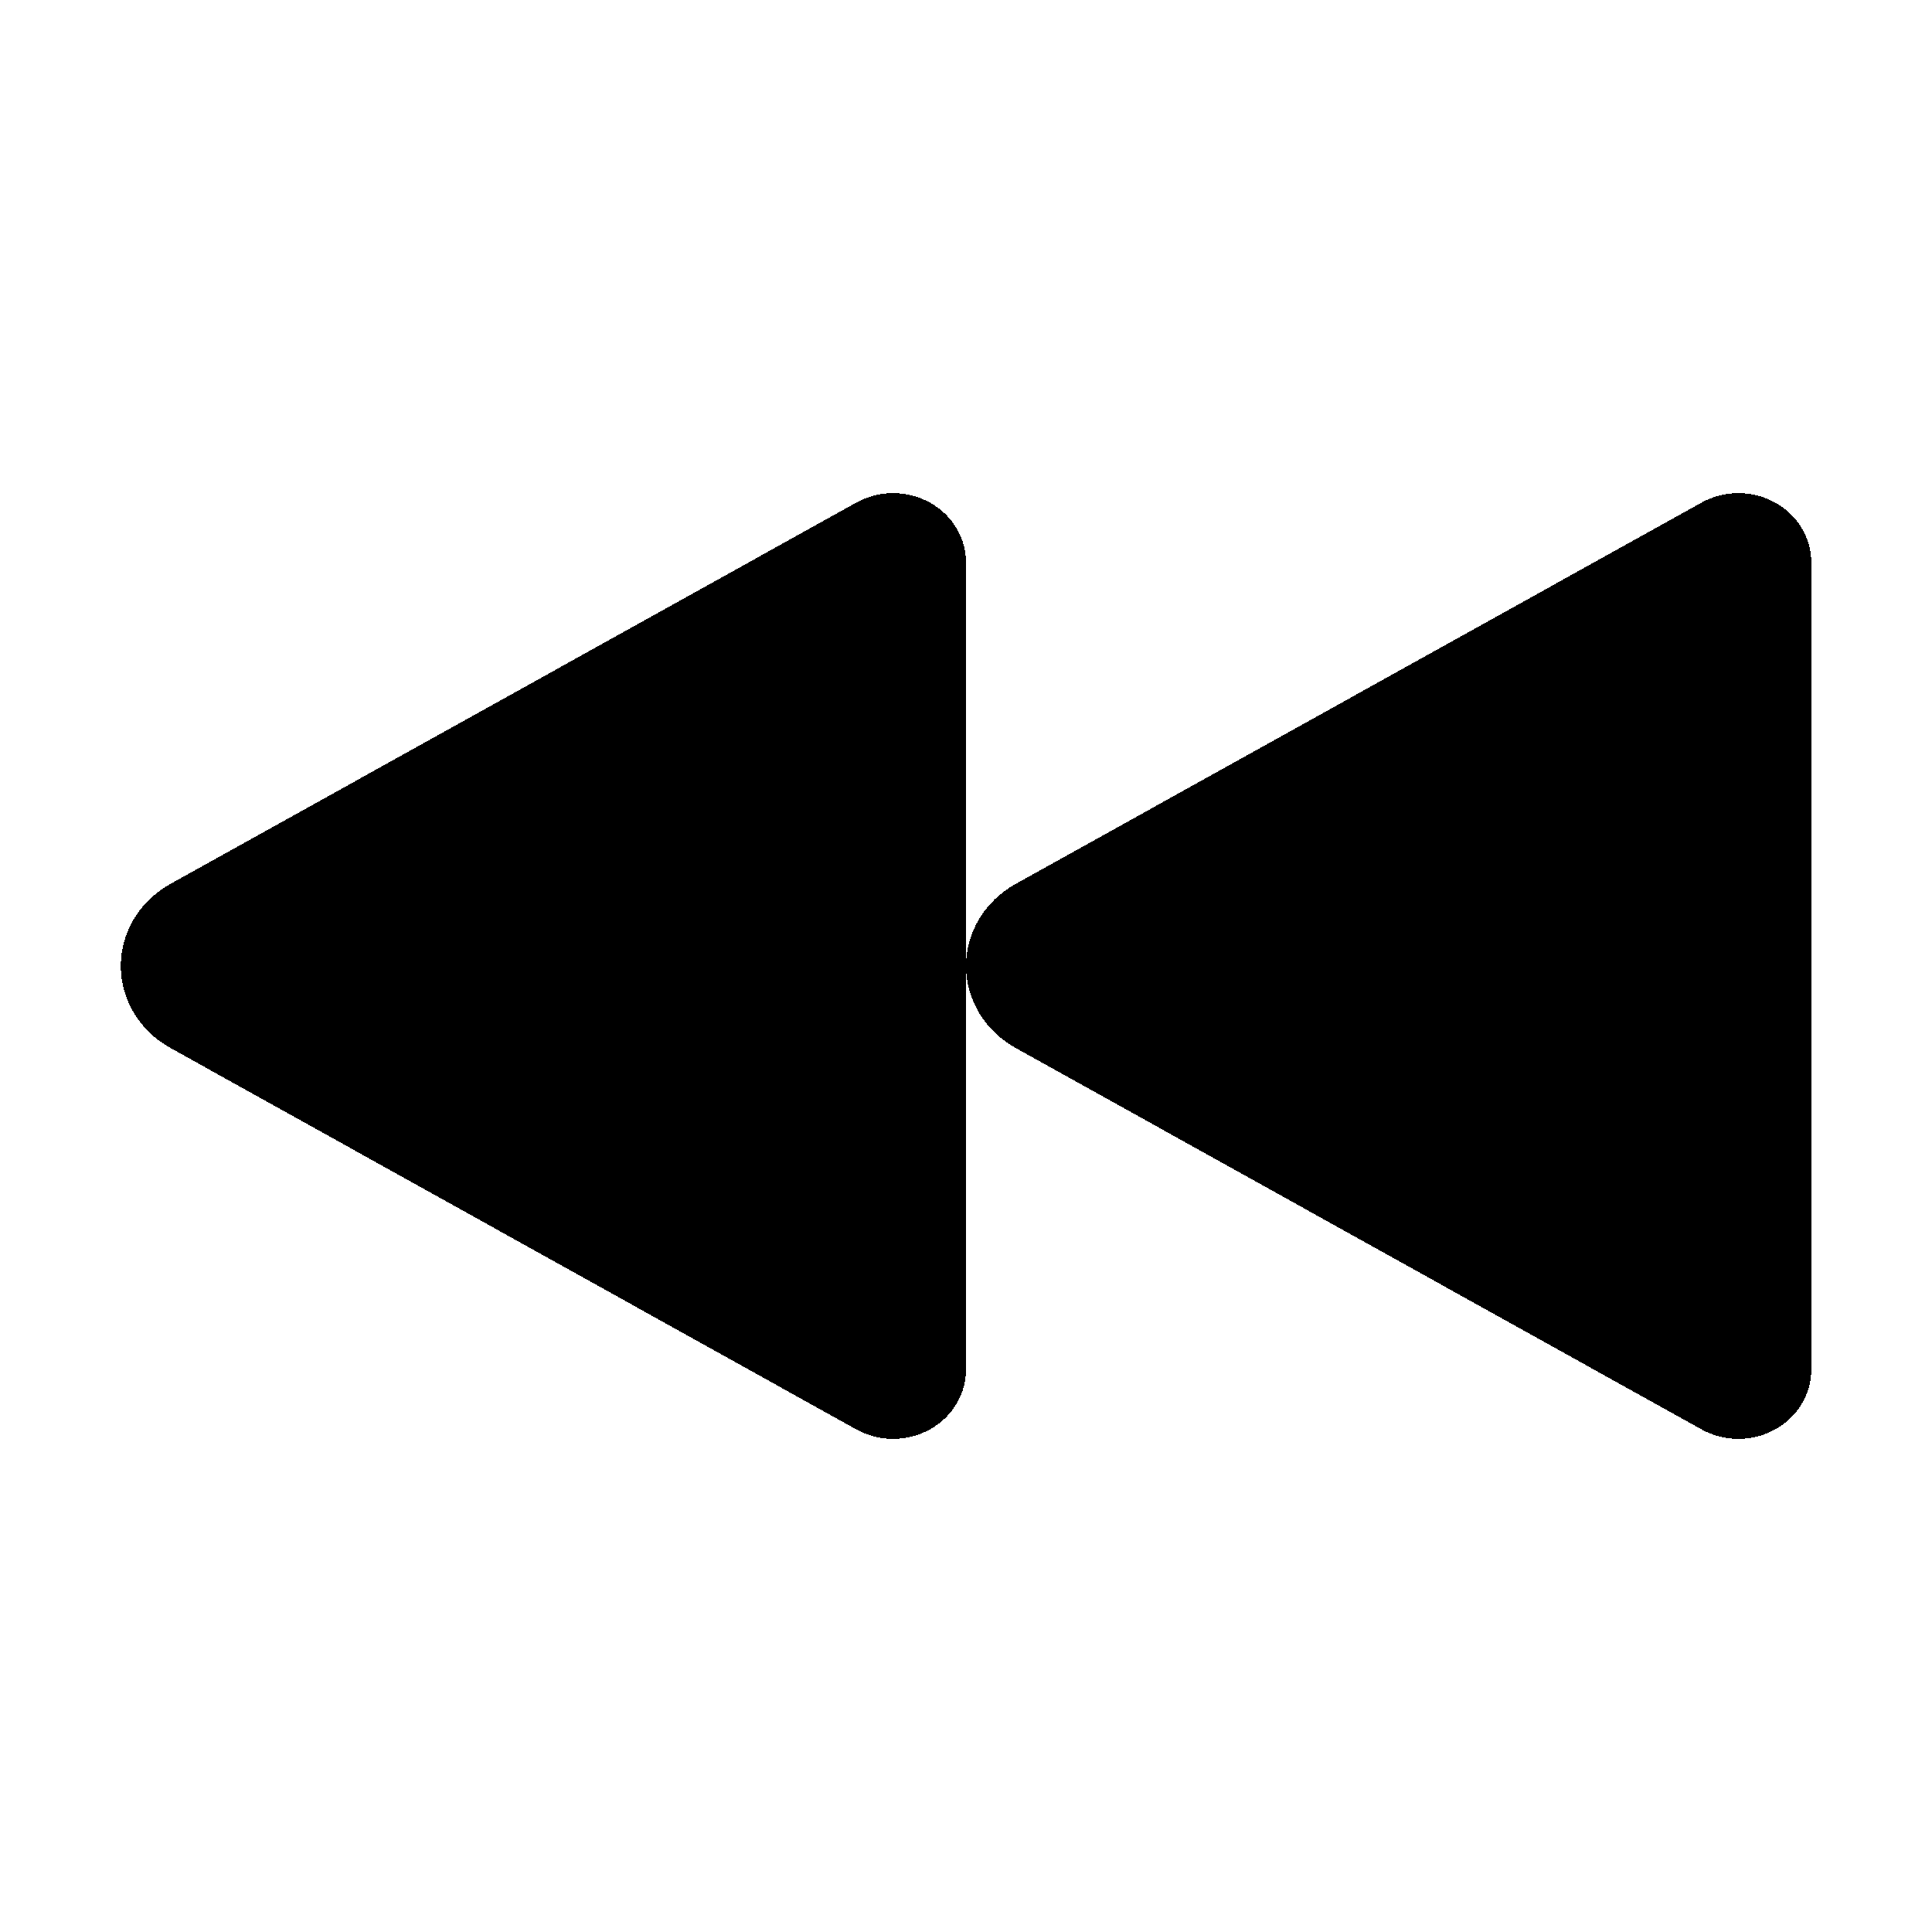
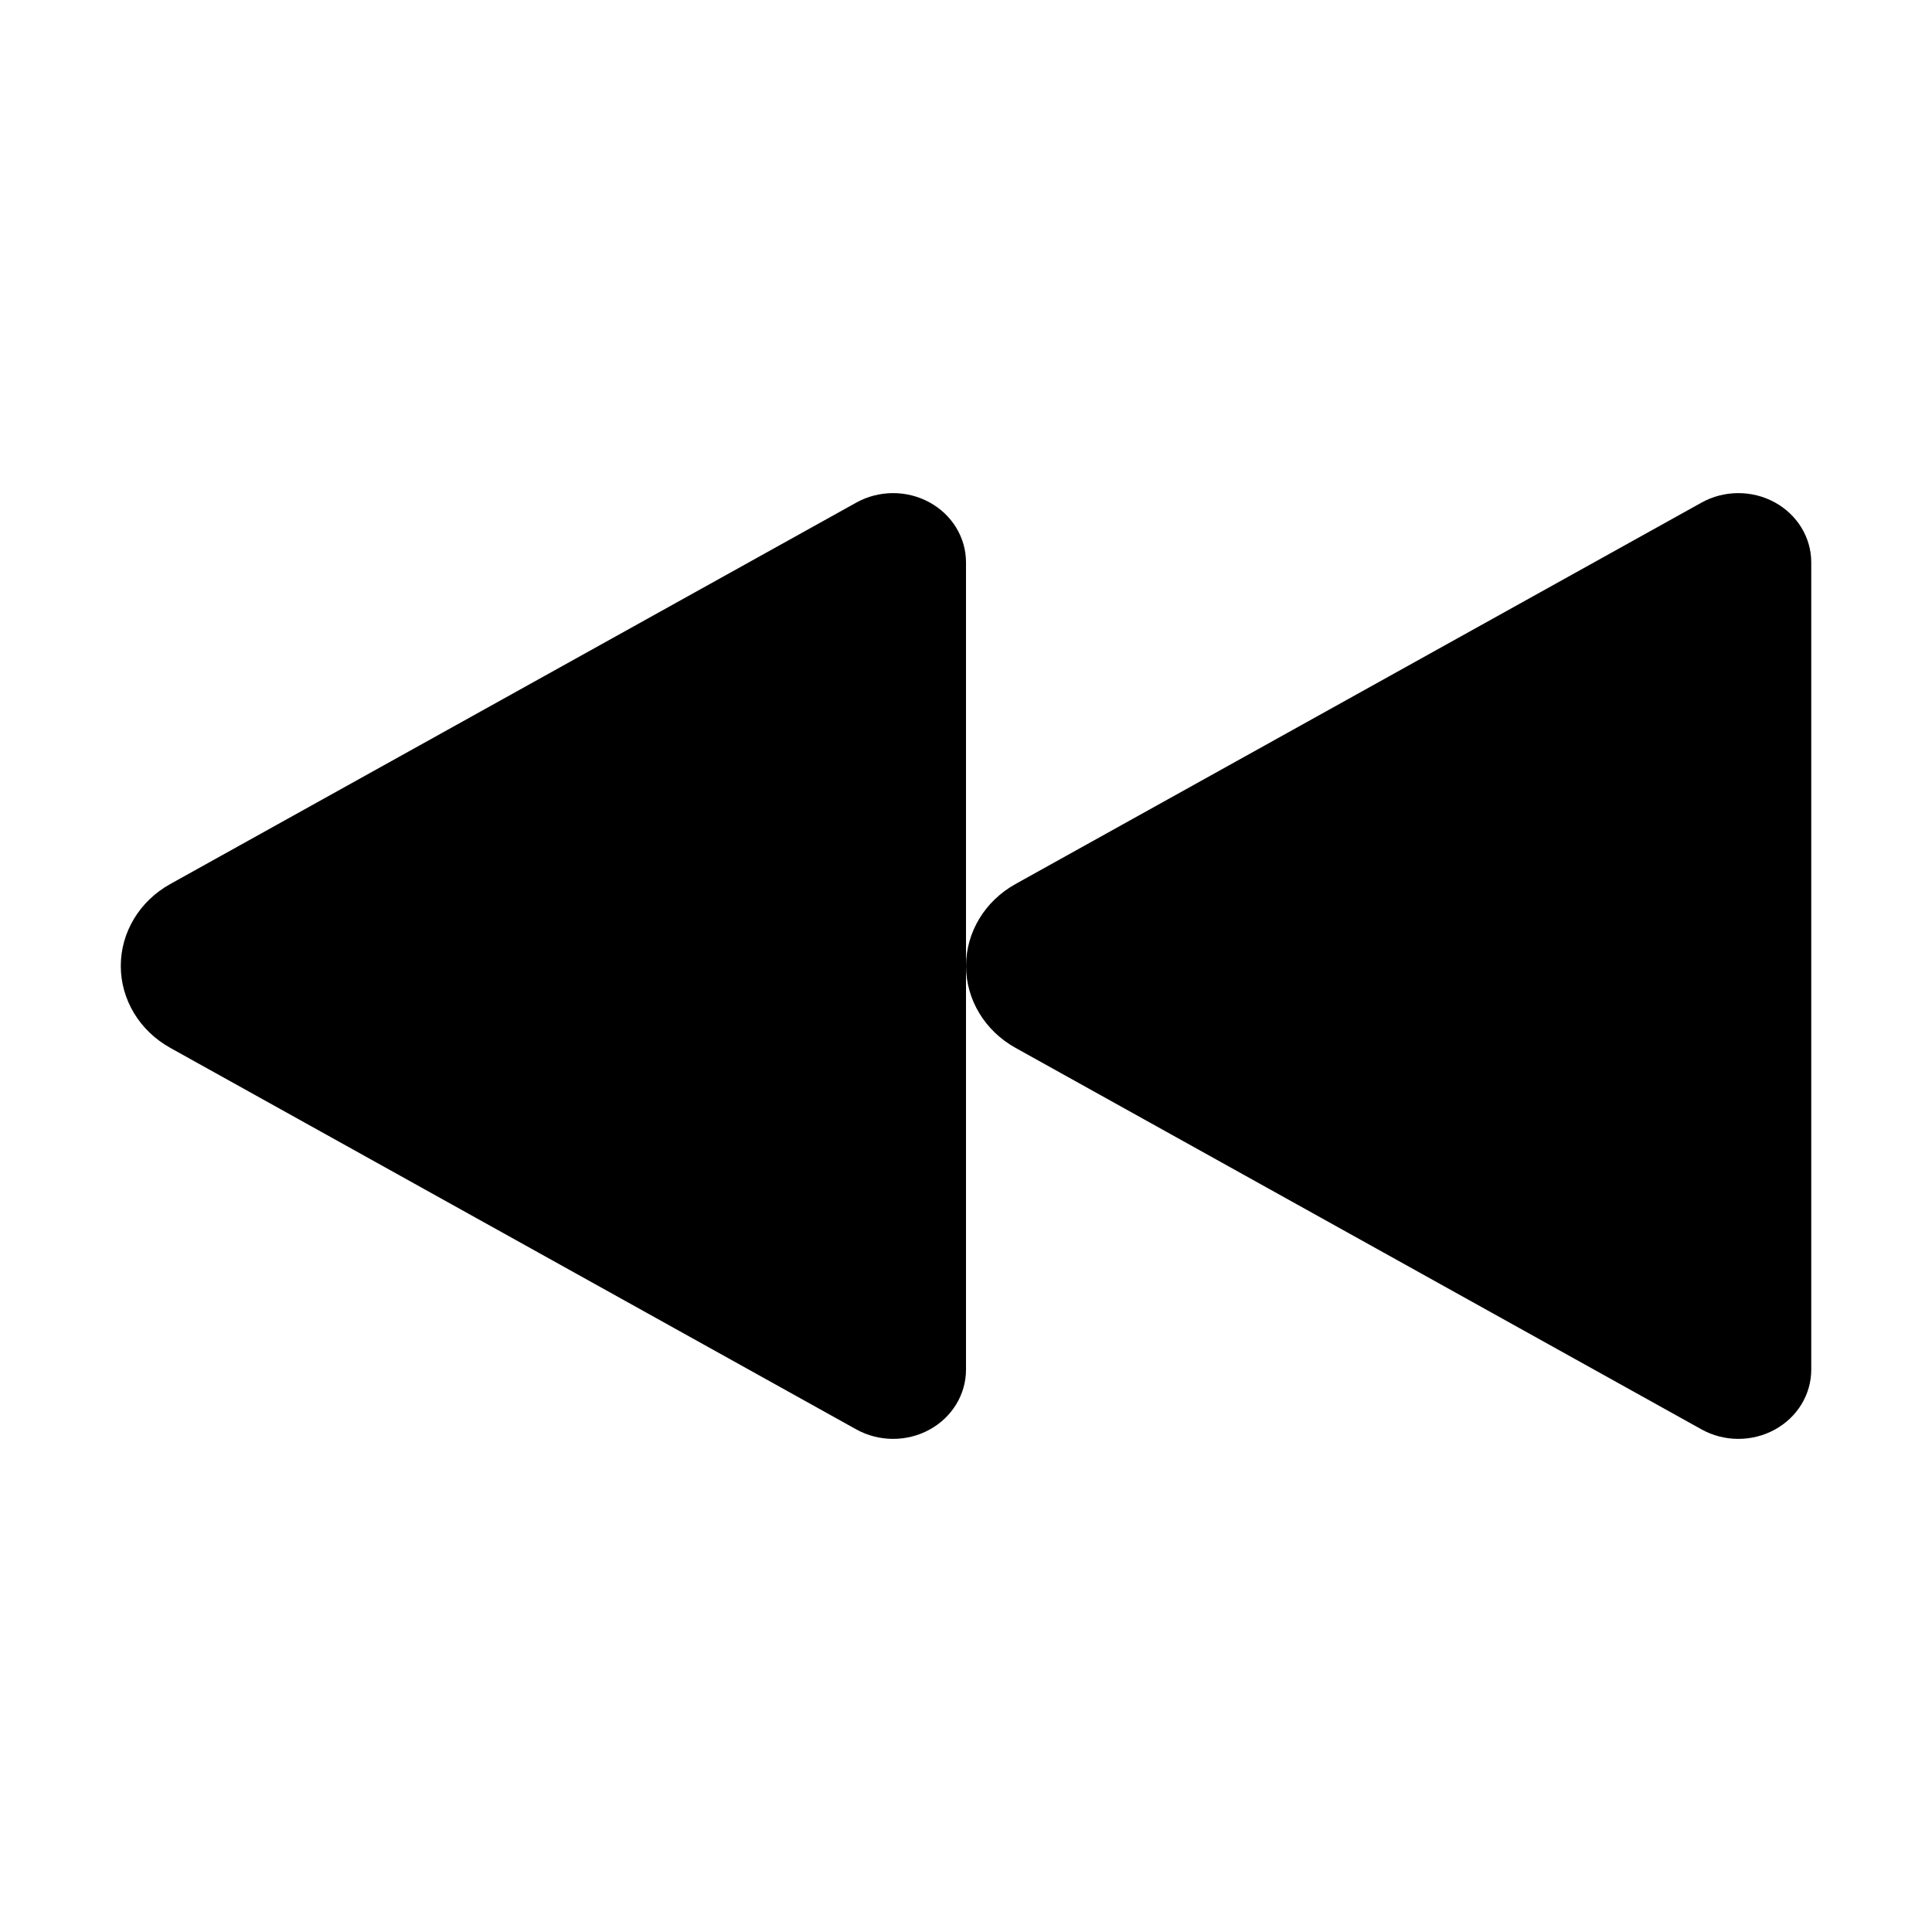
- <svg xmlns="http://www.w3.org/2000/svg" xmlns:xlink="http://www.w3.org/1999/xlink" width="16" height="16" id="svg2" version="1.1" shape-rendering="crispEdges">
+ <svg xmlns="http://www.w3.org/2000/svg" xmlns:xlink="http://www.w3.org/1999/xlink" width="16" height="16" id="svg2" version="1.1">
  <defs id="defs4">
    <linearGradient id="linearGradient5306">
      <stop style="stop-color:#ffffff;stop-opacity:0.099;" offset="0" id="stop5308" />
      <stop style="stop-color:#ffffff;stop-opacity:0;" offset="1" id="stop5310" />
    </linearGradient>
    <linearGradient id="linearGradient5290">
      <stop style="stop-color:#00ffff;stop-opacity:0.098;" offset="0" id="stop5292" />
      <stop id="stop6740" offset="0.5" style="stop-color:#00ff7f;stop-opacity:0.047;" />
      <stop style="stop-color:#00ff00;stop-opacity:0;" offset="1" id="stop5294" />
    </linearGradient>
    <linearGradient id="linearGradient5188">
      <stop style="stop-color:#64b5f6;stop-opacity:0.247;" offset="0" id="stop5198" />
      <stop style="stop-color:#64b5f6;stop-opacity:0;" offset="1" id="stop5192" />
    </linearGradient>
    <linearGradient id="linearGradient3975">
      <stop style="stop-color:#ff5555;stop-opacity:1;" offset="0" id="stop3977" />
    </linearGradient>
    <linearGradient id="linearGradient3969">
      <stop style="stop-color:#87cdde;stop-opacity:1;" offset="0" id="stop3971" />
    </linearGradient>
    <filter id="filter3945" x="0" y="6" width="1.2" style="color-interpolation-filters:sRGB">
      <feDiffuseLighting id="feDiffuseLighting3947" lighting-color="#fdfdfd" surfaceScale="121.495" diffuseConstant="28.448" />
    </filter>
    <filter id="filter3979" style="color-interpolation-filters:sRGB">
      <feFlood flood-opacity="0.2" flood-color="rgb(0,0,0)" result="flood" id="feFlood3981" />
      <feComposite in="flood" in2="SourceGraphic" operator="in" result="composite1" id="feComposite3983" />
      <feGaussianBlur stdDeviation="6" result="blur" id="feGaussianBlur3985" />
      <feOffset dx="0" dy="6" result="offset" id="feOffset3987" />
      <feComposite in="SourceGraphic" in2="offset" operator="over" result="fbSourceGraphic" id="feComposite3989" />
      <feColorMatrix result="fbSourceGraphicAlpha" in="fbSourceGraphic" values="0 0 0 -1 0 0 0 0 -1 0 0 0 0 -1 0 0 0 0 1 0" id="feColorMatrix3991" />
      <feFlood id="feFlood3993" flood-opacity="0.2" flood-color="rgb(0,0,0)" result="flood" in="fbSourceGraphic" />
      <feComposite id="feComposite3995" in2="fbSourceGraphic" in="flood" operator="in" result="composite1" />
      <feGaussianBlur id="feGaussianBlur3997" stdDeviation="6" result="blur" />
      <feOffset id="feOffset3999" dx="0" dy="6" result="offset" />
      <feComposite id="feComposite4001" in2="offset" in="fbSourceGraphic" operator="over" result="composite2" />
    </filter>
    <filter style="color-interpolation-filters:sRGB" id="filter3876">
      <feFlood flood-opacity="0.2" flood-color="rgb(0,0,0)" result="flood" id="feFlood3878" />
      <feComposite in="flood" in2="SourceGraphic" operator="in" result="composite1" id="feComposite3880" />
      <feGaussianBlur stdDeviation="6" result="blur" id="feGaussianBlur3882" />
      <feOffset dx="0" dy="6" result="offset" id="feOffset3884" />
      <feComposite in="SourceGraphic" in2="offset" operator="over" result="fbSourceGraphic" id="feComposite3886" />
      <feColorMatrix result="fbSourceGraphicAlpha" in="fbSourceGraphic" values="0 0 0 -1 0 0 0 0 -1 0 0 0 0 -1 0 0 0 0 1 0" id="feColorMatrix3888" />
      <feFlood id="feFlood3890" flood-opacity="0.397" flood-color="rgb(0,0,0)" result="flood" in="fbSourceGraphic" />
      <feComposite id="feComposite3892" in2="fbSourceGraphic" in="flood" operator="in" result="composite1" />
      <feGaussianBlur id="feGaussianBlur3894" stdDeviation="19.2" result="blur" />
      <feOffset id="feOffset3896" dx="0" dy="6" result="offset" />
      <feComposite id="feComposite3898" in2="offset" in="fbSourceGraphic" operator="over" result="fbSourceGraphic" />
      <feColorMatrix result="fbSourceGraphicAlpha" in="fbSourceGraphic" values="0 0 0 -1 0 0 0 0 -1 0 0 0 0 -1 0 0 0 0 1 0" id="feColorMatrix3900" />
      <feFlood id="feFlood3902" flood-opacity="0.8" flood-color="rgb(0,0,0)" result="flood" in="fbSourceGraphic" />
      <feComposite id="feComposite3904" in2="fbSourceGraphic" in="flood" operator="in" result="composite1" />
      <feGaussianBlur id="feGaussianBlur3906" stdDeviation="19.2" result="blur" />
      <feOffset id="feOffset3908" dx="0" dy="6" result="offset" />
      <feComposite id="feComposite3910" in2="offset" in="fbSourceGraphic" operator="over" result="fbSourceGraphic" />
      <feColorMatrix result="fbSourceGraphicAlpha" in="fbSourceGraphic" values="0 0 0 -1 0 0 0 0 -1 0 0 0 0 -1 0 0 0 0 1 0" id="feColorMatrix3912" />
      <feFlood id="feFlood3914" flood-opacity="0.8" flood-color="rgb(0,0,0)" result="flood" in="fbSourceGraphic" />
      <feComposite id="feComposite3916" in2="fbSourceGraphic" in="flood" operator="in" result="composite1" />
      <feGaussianBlur id="feGaussianBlur3918" stdDeviation="26.1" result="blur" />
      <feOffset id="feOffset3920" dx="0" dy="6" result="offset" />
      <feComposite id="feComposite3922" in2="offset" in="fbSourceGraphic" operator="over" result="fbSourceGraphic" />
      <feColorMatrix result="fbSourceGraphicAlpha" in="fbSourceGraphic" values="0 0 0 -1 0 0 0 0 -1 0 0 0 0 -1 0 0 0 0 1 0" id="feColorMatrix3924" />
      <feFlood id="feFlood3926" flood-opacity="0.8" flood-color="rgb(0,0,0)" result="flood" in="fbSourceGraphic" />
      <feComposite id="feComposite3928" in2="fbSourceGraphic" in="flood" operator="in" result="composite1" />
      <feGaussianBlur id="feGaussianBlur3930" stdDeviation="35.7" result="blur" />
      <feOffset id="feOffset3932" dx="0" dy="6" result="offset" />
      <feComposite id="feComposite3934" in2="offset" in="fbSourceGraphic" operator="over" result="fbSourceGraphic" />
      <feColorMatrix result="fbSourceGraphicAlpha" in="fbSourceGraphic" values="0 0 0 -1 0 0 0 0 -1 0 0 0 0 -1 0 0 0 0 1 0" id="feColorMatrix3936" />
      <feFlood id="feFlood3938" flood-opacity="0.8" flood-color="rgb(0,0,0)" result="flood" in="fbSourceGraphic" />
      <feComposite id="feComposite3940" in2="fbSourceGraphic" in="flood" operator="in" result="composite1" />
      <feGaussianBlur id="feGaussianBlur3942" stdDeviation="6" result="blur" />
      <feOffset id="feOffset3944" dx="0" dy="6" result="offset" />
      <feComposite id="feComposite3946" in2="offset" in="fbSourceGraphic" operator="over" result="fbSourceGraphic" />
      <feColorMatrix result="fbSourceGraphicAlpha" in="fbSourceGraphic" values="0 0 0 -1 0 0 0 0 -1 0 0 0 0 -1 0 0 0 0 1 0" id="feColorMatrix3948" />
      <feFlood id="feFlood3950" flood-opacity="0.8" flood-color="rgb(0,0,0)" result="flood" in="fbSourceGraphic" />
      <feComposite id="feComposite3952" in2="fbSourceGraphic" in="flood" operator="in" result="composite1" />
      <feGaussianBlur id="feGaussianBlur3954" stdDeviation="21.7" result="blur" />
      <feOffset id="feOffset3956" dx="0" dy="6" result="offset" />
      <feComposite id="feComposite3958" in2="offset" in="fbSourceGraphic" operator="over" result="fbSourceGraphic" />
      <feColorMatrix result="fbSourceGraphicAlpha" in="fbSourceGraphic" values="0 0 0 -1 0 0 0 0 -1 0 0 0 0 -1 0 0 0 0 1 0" id="feColorMatrix3960" />
      <feFlood id="feFlood3962" flood-opacity="0.8" flood-color="rgb(0,0,0)" result="flood" in="fbSourceGraphic" />
      <feComposite id="feComposite3964" in2="fbSourceGraphic" in="flood" operator="in" result="composite1" />
      <feGaussianBlur id="feGaussianBlur3966" stdDeviation="21.7" result="blur" />
      <feOffset id="feOffset3968" dx="0" dy="1.9" result="offset" />
      <feComposite id="feComposite3970" in2="offset" in="fbSourceGraphic" operator="over" result="fbSourceGraphic" />
      <feColorMatrix result="fbSourceGraphicAlpha" in="fbSourceGraphic" values="0 0 0 -1 0 0 0 0 -1 0 0 0 0 -1 0 0 0 0 1 0" id="feColorMatrix3972" />
      <feFlood id="feFlood3974" flood-opacity="0.8" flood-color="rgb(0,0,0)" result="flood" in="fbSourceGraphic" />
      <feComposite id="feComposite3976" in2="fbSourceGraphic" in="flood" operator="in" result="composite1" />
      <feGaussianBlur id="feGaussianBlur3978" stdDeviation="21.7" result="blur" />
      <feOffset id="feOffset3980" dx="3.6" dy="1.9" result="offset" />
      <feComposite id="feComposite3982" in2="offset" in="fbSourceGraphic" operator="over" result="fbSourceGraphic" />
      <feColorMatrix result="fbSourceGraphicAlpha" in="fbSourceGraphic" values="0 0 0 -1 0 0 0 0 -1 0 0 0 0 -1 0 0 0 0 1 0" id="feColorMatrix3984" />
      <feFlood id="feFlood3986" flood-opacity="0.8" flood-color="rgb(0,0,0)" result="flood" in="fbSourceGraphic" />
      <feComposite id="feComposite3988" in2="fbSourceGraphic" in="flood" operator="in" result="composite1" />
      <feGaussianBlur id="feGaussianBlur3990" stdDeviation="21.7" result="blur" />
      <feOffset id="feOffset3992" dx="9.6" dy="1.9" result="offset" />
      <feComposite id="feComposite3994" in2="offset" in="fbSourceGraphic" operator="over" result="fbSourceGraphic" />
      <feColorMatrix result="fbSourceGraphicAlpha" in="fbSourceGraphic" values="0 0 0 -1 0 0 0 0 -1 0 0 0 0 -1 0 0 0 0 1 0" id="feColorMatrix3996" />
      <feFlood id="feFlood3998" flood-opacity="0.8" flood-color="rgb(0,0,0)" result="flood" in="fbSourceGraphic" />
      <feComposite id="feComposite4000" in2="fbSourceGraphic" in="flood" operator="in" result="composite1" />
      <feGaussianBlur id="feGaussianBlur4002" stdDeviation="21.7" result="blur" />
      <feOffset id="feOffset4004" dx="1.2" dy="1.9" result="offset" />
      <feComposite id="feComposite4006" in2="offset" in="fbSourceGraphic" operator="over" result="fbSourceGraphic" />
      <feColorMatrix result="fbSourceGraphicAlpha" in="fbSourceGraphic" values="0 0 0 -1 0 0 0 0 -1 0 0 0 0 -1 0 0 0 0 1 0" id="feColorMatrix4008" />
      <feFlood id="feFlood4010" flood-opacity="0.8" flood-color="rgb(0,0,0)" result="flood" in="fbSourceGraphic" />
      <feComposite id="feComposite4012" in2="fbSourceGraphic" in="flood" operator="in" result="composite1" />
      <feGaussianBlur id="feGaussianBlur4014" stdDeviation="21.7" result="blur" />
      <feOffset id="feOffset4016" dx="-1.4" dy="1.9" result="offset" />
      <feComposite id="feComposite4018" in2="offset" in="fbSourceGraphic" operator="over" result="fbSourceGraphic" />
      <feColorMatrix result="fbSourceGraphicAlpha" in="fbSourceGraphic" values="0 0 0 -1 0 0 0 0 -1 0 0 0 0 -1 0 0 0 0 1 0" id="feColorMatrix4020" />
      <feFlood id="feFlood4022" flood-opacity="0.8" flood-color="rgb(0,0,0)" result="flood" in="fbSourceGraphic" />
      <feComposite id="feComposite4024" in2="fbSourceGraphic" in="flood" operator="in" result="composite1" />
      <feGaussianBlur id="feGaussianBlur4026" stdDeviation="21.7" result="blur" />
      <feOffset id="feOffset4028" dx="0.3" dy="1.9" result="offset" />
      <feComposite id="feComposite4030" in2="offset" in="fbSourceGraphic" operator="over" result="fbSourceGraphic" />
      <feColorMatrix result="fbSourceGraphicAlpha" in="fbSourceGraphic" values="0 0 0 -1 0 0 0 0 -1 0 0 0 0 -1 0 0 0 0 1 0" id="feColorMatrix4032" />
      <feFlood id="feFlood4034" flood-opacity="0.8" flood-color="rgb(0,0,0)" result="flood" in="fbSourceGraphic" />
      <feComposite id="feComposite4036" in2="fbSourceGraphic" in="flood" operator="in" result="composite1" />
      <feGaussianBlur id="feGaussianBlur4038" stdDeviation="21.7" result="blur" />
      <feOffset id="feOffset4040" dx="-8.04912e-16" dy="1.9" result="offset" />
      <feComposite id="feComposite4042" in2="offset" in="fbSourceGraphic" operator="over" result="fbSourceGraphic" />
      <feColorMatrix result="fbSourceGraphicAlpha" in="fbSourceGraphic" values="0 0 0 -1 0 0 0 0 -1 0 0 0 0 -1 0 0 0 0 1 0" id="feColorMatrix4044" />
      <feFlood id="feFlood4046" flood-opacity="0.8" flood-color="rgb(0,0,0)" result="flood" in="fbSourceGraphic" />
      <feComposite id="feComposite4048" in2="fbSourceGraphic" in="flood" operator="in" result="composite1" />
      <feGaussianBlur id="feGaussianBlur4050" stdDeviation="21.7" result="blur" />
      <feOffset id="feOffset4052" dx="-8.04912e-16" dy="3.6" result="offset" />
      <feComposite id="feComposite4054" in2="offset" in="fbSourceGraphic" operator="over" result="fbSourceGraphic" />
      <feColorMatrix result="fbSourceGraphicAlpha" in="fbSourceGraphic" values="0 0 0 -1 0 0 0 0 -1 0 0 0 0 -1 0 0 0 0 1 0" id="feColorMatrix4056" />
      <feFlood id="feFlood4058" flood-opacity="0.8" flood-color="rgb(0,0,0)" result="flood" in="fbSourceGraphic" />
      <feComposite id="feComposite4060" in2="fbSourceGraphic" in="flood" operator="in" result="composite1" />
      <feGaussianBlur id="feGaussianBlur4062" stdDeviation="6" result="blur" />
      <feOffset id="feOffset4064" dx="-8.04912e-16" dy="3.6" result="offset" />
      <feComposite id="feComposite4066" in2="offset" in="fbSourceGraphic" operator="over" result="fbSourceGraphic" />
      <feColorMatrix result="fbSourceGraphicAlpha" in="fbSourceGraphic" values="0 0 0 -1 0 0 0 0 -1 0 0 0 0 -1 0 0 0 0 1 0" id="feColorMatrix4080" />
      <feFlood id="feFlood4082" flood-opacity="0.8" flood-color="rgb(0,0,0)" result="flood" in="fbSourceGraphic" />
      <feComposite id="feComposite4084" in2="fbSourceGraphic" in="flood" operator="in" result="composite1" />
      <feGaussianBlur id="feGaussianBlur4086" stdDeviation="6" result="blur" />
      <feOffset id="feOffset4088" dx="-8.04912e-16" dy="3.6" result="offset" />
      <feComposite id="feComposite4090" in2="offset" in="fbSourceGraphic" operator="over" result="fbSourceGraphic" />
      <feColorMatrix result="fbSourceGraphicAlpha" in="fbSourceGraphic" values="0 0 0 -1 0 0 0 0 -1 0 0 0 0 -1 0 0 0 0 1 0" id="feColorMatrix4092" />
      <feFlood id="feFlood4094" flood-opacity="0.8" flood-color="rgb(0,0,0)" result="flood" in="fbSourceGraphic" />
      <feComposite id="feComposite4096" in2="fbSourceGraphic" in="flood" operator="in" result="composite1" />
      <feGaussianBlur id="feGaussianBlur4098" stdDeviation="6" result="blur" />
      <feOffset id="feOffset4100" dx="-8.04912e-16" dy="7.7" result="offset" />
      <feComposite id="feComposite4102" in2="offset" in="fbSourceGraphic" operator="over" result="fbSourceGraphic" />
      <feColorMatrix result="fbSourceGraphicAlpha" in="fbSourceGraphic" values="0 0 0 -1 0 0 0 0 -1 0 0 0 0 -1 0 0 0 0 1 0" id="feColorMatrix4104" />
      <feFlood id="feFlood4106" flood-opacity="0.8" flood-color="rgb(0,0,0)" result="flood" in="fbSourceGraphic" />
      <feComposite id="feComposite4108" in2="fbSourceGraphic" in="flood" operator="in" result="composite1" />
      <feGaussianBlur id="feGaussianBlur4110" stdDeviation="6" result="blur" />
      <feOffset id="feOffset4112" dx="-8.04912e-16" dy="11.6" result="offset" />
      <feComposite id="feComposite4114" in2="offset" in="fbSourceGraphic" operator="over" result="fbSourceGraphic" />
      <feColorMatrix result="fbSourceGraphicAlpha" in="fbSourceGraphic" values="0 0 0 -1 0 0 0 0 -1 0 0 0 0 -1 0 0 0 0 1 0" id="feColorMatrix4116" />
      <feFlood id="feFlood4118" flood-opacity="0.5" flood-color="rgb(0,0,0)" result="flood" in="fbSourceGraphic" />
      <feComposite id="feComposite4120" in2="fbSourceGraphic" in="flood" operator="in" result="composite1" />
      <feGaussianBlur id="feGaussianBlur4122" stdDeviation="6" result="blur" />
      <feOffset id="feOffset4124" dx="-8.04912e-16" dy="11.6" result="offset" />
      <feComposite id="feComposite4126" in2="offset" in="fbSourceGraphic" operator="over" result="fbSourceGraphic" />
      <feColorMatrix result="fbSourceGraphicAlpha" in="fbSourceGraphic" values="0 0 0 -1 0 0 0 0 -1 0 0 0 0 -1 0 0 0 0 1 0" id="feColorMatrix4128" />
      <feFlood id="feFlood4130" flood-opacity="0.3" flood-color="rgb(0,0,0)" result="flood" in="fbSourceGraphic" />
      <feComposite id="feComposite4132" in2="fbSourceGraphic" in="flood" operator="in" result="composite1" />
      <feGaussianBlur id="feGaussianBlur4134" stdDeviation="6" result="blur" />
      <feOffset id="feOffset4136" dx="-8.04912e-16" dy="11.6" result="offset" />
      <feComposite id="feComposite4138" in2="offset" in="fbSourceGraphic" operator="over" result="fbSourceGraphic" />
      <feColorMatrix result="fbSourceGraphicAlpha" in="fbSourceGraphic" values="0 0 0 -1 0 0 0 0 -1 0 0 0 0 -1 0 0 0 0 1 0" id="feColorMatrix4140" />
      <feFlood id="feFlood4142" flood-opacity="0.2" flood-color="rgb(0,0,0)" result="flood" in="fbSourceGraphic" />
      <feComposite id="feComposite4144" in2="fbSourceGraphic" in="flood" operator="in" result="composite1" />
      <feGaussianBlur id="feGaussianBlur4146" stdDeviation="6" result="blur" />
      <feOffset id="feOffset4148" dx="-8.04912e-16" dy="11.6" result="offset" />
      <feComposite id="feComposite4150" in2="offset" in="fbSourceGraphic" operator="over" result="fbSourceGraphic" />
      <feColorMatrix result="fbSourceGraphicAlpha" in="fbSourceGraphic" values="0 0 0 -1 0 0 0 0 -1 0 0 0 0 -1 0 0 0 0 1 0" id="feColorMatrix4152" />
      <feFlood id="feFlood4154" flood-opacity="0.2" flood-color="rgb(0,0,0)" result="flood" in="fbSourceGraphic" />
      <feComposite id="feComposite4156" in2="fbSourceGraphic" in="flood" operator="in" result="composite1" />
      <feGaussianBlur id="feGaussianBlur4158" stdDeviation="6" result="blur" />
      <feOffset id="feOffset4160" dx="-8.04912e-16" dy="11.6" result="offset" />
      <feComposite id="feComposite4162" in2="offset" in="fbSourceGraphic" operator="over" result="fbSourceGraphic" />
      <feColorMatrix result="fbSourceGraphicAlpha" in="fbSourceGraphic" values="0 0 0 -1 0 0 0 0 -1 0 0 0 0 -1 0 0 0 0 1 0" id="feColorMatrix4164" />
      <feFlood id="feFlood4166" flood-opacity="0.2" flood-color="rgb(0,0,0)" result="flood" in="fbSourceGraphic" />
      <feComposite id="feComposite4168" in2="fbSourceGraphic" in="flood" operator="in" result="composite1" />
      <feGaussianBlur id="feGaussianBlur4170" stdDeviation="6" result="blur" />
      <feOffset id="feOffset4172" dx="-8.04912e-16" dy="6" result="offset" />
      <feComposite id="feComposite4174" in2="offset" in="fbSourceGraphic" operator="over" result="composite2" />
    </filter>
    <filter id="filter4522" style="color-interpolation-filters:sRGB">
      <feGaussianBlur stdDeviation="3" id="feGaussianBlur4524" />
      <feColorMatrix result="fbSourceGraphic" values="1 0 0 0 0 0 1 0 0 0 0 0 1 0 0 0 0 0 6 -2.5 " id="feColorMatrix4526" />
    </filter>
    <filter id="filter4576" style="color-interpolation-filters:sRGB">
      <feGaussianBlur stdDeviation="3" id="feGaussianBlur4578" />
      <feColorMatrix result="fbSourceGraphic" values="1 0 0 0 0 0 1 0 0 0 0 0 1 0 0 0 0 0 6 -2.5 " id="feColorMatrix4580" />
    </filter>
    <filter id="filter4576-0" style="color-interpolation-filters:sRGB">
      <feGaussianBlur stdDeviation="3" id="feGaussianBlur4578-8" />
      <feColorMatrix result="fbSourceGraphic" values="1 0 0 0 0 0 1 0 0 0 0 0 1 0 0 0 0 0 6 -2.5 " id="feColorMatrix4580-0" />
    </filter>
    <filter id="filter4576-0-0" style="color-interpolation-filters:sRGB">
      <feGaussianBlur stdDeviation="3" id="feGaussianBlur4578-8-5" />
      <feColorMatrix result="fbSourceGraphic" values="1 0 0 0 0 0 1 0 0 0 0 0 1 0 0 0 0 0 6 -2.5 " id="feColorMatrix4580-0-2" />
    </filter>
    <filter id="filter4576-0-0-4" style="color-interpolation-filters:sRGB">
      <feGaussianBlur stdDeviation="3" id="feGaussianBlur4578-8-5-2" />
      <feColorMatrix result="fbSourceGraphic" values="1 0 0 0 0 0 1 0 0 0 0 0 1 0 0 0 0 0 6 -2.5 " id="feColorMatrix4580-0-2-7" />
    </filter>
    <radialGradient xlink:href="#linearGradient5306" id="radialGradient5296" cx="9" cy="1032.112" fx="9" fy="1032.112" r="10.125" gradientUnits="userSpaceOnUse" gradientTransform="matrix(1.944444,0,0,1.944447,-13.5625,-977.5881)" />
    <linearGradient xlink:href="#linearGradient5306" id="linearGradient5312" x1="-15.75" y1="1029.3" x2="23.625" y2="1029.3" gradientUnits="userSpaceOnUse" />
    <linearGradient id="linearGradient3783-1">
      <stop id="stop3785-2" offset="0" style="stop-color:#1e94d3;stop-opacity:1;" />
      <stop style="stop-color:#1e94d3;stop-opacity:1;" offset="1" id="stop3803-6" />
    </linearGradient>
    <linearGradient gradientUnits="userSpaceOnUse" y2="50" x2="30" y1="90" x1="-10" id="linearGradient3827-7" xlink:href="#linearGradient3783-1" />
    <linearGradient gradientUnits="userSpaceOnUse" y2="50" x2="30" y1="90" x1="-10" id="linearGradient3827" xlink:href="#linearGradient3783" />
    <linearGradient id="linearGradient3783">
      <stop id="stop3785" offset="0" style="stop-color:#1e94d3;stop-opacity:1;" />
      <stop style="stop-color:#1e94d3;stop-opacity:1;" offset="1" id="stop3803" />
    </linearGradient>
    <linearGradient id="linearGradient3821">
      <stop id="stop3823" offset="0" style="stop-color:#37aee2;stop-opacity:1;" />
      <stop id="stop3825" offset="1" style="stop-color:#1e96c8;stop-opacity:1;" />
    </linearGradient>
    <linearGradient id="linearGradient3829">
      <stop style="stop-color:#1f96d4;stop-opacity:1;" offset="0" id="stop3831" />
      <stop style="stop-color:#37aee2;stop-opacity:1;" offset="1" id="stop3833" />
    </linearGradient>
    <linearGradient id="linearGradient3877">
      <stop id="stop3879" offset="0" style="stop-color:#eff7fc;stop-opacity:1;" />
      <stop id="stop3881" offset="1" style="stop-color:#ffffff;stop-opacity:1;" />
    </linearGradient>
    <linearGradient id="linearGradient3689">
      <stop id="stop3691" offset="0" style="stop-color:#f68000;stop-opacity:1;" />
      <stop id="stop3693" offset="1" style="stop-color:#fd9800;stop-opacity:1;" />
    </linearGradient>
    <linearGradient id="linearGradient3675">
      <stop id="stop3677" offset="0" style="stop-color:#ffb900;stop-opacity:1;" />
      <stop id="stop3679" offset="1" style="stop-color:#ffd76b;stop-opacity:1;" />
    </linearGradient>
    <linearGradient y2="463.262" x2="412.23" y1="461.921" x1="-113.893" gradientUnits="userSpaceOnUse" id="linearGradient3840" xlink:href="#linearGradient3675" />
    <linearGradient id="linearGradient3634">
      <stop style="stop-color:#7a8288;stop-opacity:1;" offset="0" id="stop3636" />
      <stop id="stop3638" offset="0.076" style="stop-color:#9fa3a7;stop-opacity:1;" />
      <stop style="stop-color:#7d858b;stop-opacity:1;" offset="1" id="stop3640" />
    </linearGradient>
    <linearGradient y2="12.703" x2="151.346" y1="-0.642" x1="107.209" gradientTransform="matrix(0.2822222,0,0,0.2822222,-0.1398399,-0.01181449)" gradientUnits="userSpaceOnUse" id="linearGradient3838" xlink:href="#linearGradient3634" />
    <linearGradient id="linearGradient3712">
      <stop id="stop3714" offset="0" style="stop-color:#a1abb2;stop-opacity:1;" />
      <stop style="stop-color:#eaeced;stop-opacity:1;" offset="0.148" id="stop3720" />
      <stop id="stop3716" offset="1" style="stop-color:#c6ccd0;stop-opacity:1;" />
    </linearGradient>
    <linearGradient y2="27.389" x2="164.759" y1="12.641" x1="104.886" gradientUnits="userSpaceOnUse" id="linearGradient3836" xlink:href="#linearGradient3712" />
    <linearGradient id="linearGradient3702">
      <stop id="stop3704" offset="0" style="stop-color:#7a8288;stop-opacity:1;" />
      <stop style="stop-color:#9fa3a7;stop-opacity:1;" offset="0.529" id="stop3710" />
      <stop id="stop3706" offset="1" style="stop-color:#7d858b;stop-opacity:1;" />
    </linearGradient>
    <linearGradient y2="268.415" x2="334.031" y1="252.484" x1="18.875" gradientUnits="userSpaceOnUse" id="linearGradient3834" xlink:href="#linearGradient3702" />
    <linearGradient id="linearGradient3626">
      <stop style="stop-color:#a1abb2;stop-opacity:1;" offset="0" id="stop3628" />
      <stop id="stop3630" offset="0.083" style="stop-color:#eaeced;stop-opacity:1;" />
      <stop style="stop-color:#c6ccd0;stop-opacity:1;" offset="1" id="stop3632" />
    </linearGradient>
    <linearGradient y2="290.7" x2="278.432" y1="228.6" x1="44.104" gradientUnits="userSpaceOnUse" id="linearGradient3832" xlink:href="#linearGradient3626" />
    <linearGradient id="linearGradient3646">
      <stop id="stop3648" offset="0" style="stop-color:#f48200;stop-opacity:0;" />
      <stop style="stop-color:#f48200;stop-opacity:0.728;" offset="0.589" id="stop3654" />
      <stop id="stop3658" offset="0.816" style="stop-color:#cc5f00;stop-opacity:1;" />
      <stop id="stop3650" offset="1" style="stop-color:#a43d00;stop-opacity:1;" />
    </linearGradient>
    <linearGradient y2="55.356" x2="261.622" y1="70.105" x1="115.202" gradientUnits="userSpaceOnUse" id="linearGradient3830" xlink:href="#linearGradient3646" />
    <linearGradient id="linearGradient3668">
      <stop style="stop-color:#9b4400;stop-opacity:1;" offset="0" id="stop3670" />
      <stop style="stop-color:#e56300;stop-opacity:1;" offset="1" id="stop3672" />
    </linearGradient>
    <linearGradient y2="108.988" x2="93.522" y1="102.284" x1="64.751" gradientUnits="userSpaceOnUse" id="linearGradient3828" xlink:href="#linearGradient3668" />
    <linearGradient id="linearGradient3649">
      <stop id="stop3651" offset="0" style="stop-color:#e26400;stop-opacity:1;" />
      <stop id="stop3653" offset="1" style="stop-color:#ffb900;stop-opacity:1;" />
    </linearGradient>
    <linearGradient y2="125.316" x2="44.376" y1="100.342" x1="40.775" gradientTransform="matrix(1,0,0,1.020233,0,-1.423461)" gradientUnits="userSpaceOnUse" id="linearGradient3826" xlink:href="#linearGradient3649" />
    <linearGradient id="linearGradient3689-2">
      <stop id="stop3691-2" offset="0" style="stop-color:#f68000;stop-opacity:1;" />
      <stop id="stop3693-3" offset="1" style="stop-color:#fd9800;stop-opacity:1;" />
    </linearGradient>
    <linearGradient id="linearGradient3675-8">
      <stop id="stop3677-4" offset="0" style="stop-color:#ffb900;stop-opacity:1;" />
      <stop id="stop3679-7" offset="1" style="stop-color:#ffd76b;stop-opacity:1;" />
    </linearGradient>
    <linearGradient y2="463.262" x2="412.23" y1="461.921" x1="-113.893" gradientUnits="userSpaceOnUse" id="linearGradient3840-4" xlink:href="#linearGradient3675-8" />
    <linearGradient id="linearGradient3634-7">
      <stop style="stop-color:#7a8288;stop-opacity:1;" offset="0" id="stop3636-4" />
      <stop id="stop3638-6" offset="0.076" style="stop-color:#9fa3a7;stop-opacity:1;" />
      <stop style="stop-color:#7d858b;stop-opacity:1;" offset="1" id="stop3640-9" />
    </linearGradient>
    <linearGradient y2="12.703" x2="151.346" y1="-0.642" x1="107.209" gradientTransform="matrix(0.2822222,0,0,0.2822222,-0.1398399,-0.01181449)" gradientUnits="userSpaceOnUse" id="linearGradient3838-1" xlink:href="#linearGradient3634-7" />
    <linearGradient id="linearGradient3712-7">
      <stop id="stop3714-7" offset="0" style="stop-color:#a1abb2;stop-opacity:1;" />
      <stop style="stop-color:#eaeced;stop-opacity:1;" offset="0.148" id="stop3720-2" />
      <stop id="stop3716-3" offset="1" style="stop-color:#c6ccd0;stop-opacity:1;" />
    </linearGradient>
    <linearGradient y2="27.389" x2="164.759" y1="12.641" x1="104.886" gradientUnits="userSpaceOnUse" id="linearGradient3836-7" xlink:href="#linearGradient3712-7" />
    <linearGradient id="linearGradient3702-3">
      <stop id="stop3704-5" offset="0" style="stop-color:#7a8288;stop-opacity:1;" />
      <stop style="stop-color:#9fa3a7;stop-opacity:1;" offset="0.529" id="stop3710-4" />
      <stop id="stop3706-4" offset="1" style="stop-color:#7d858b;stop-opacity:1;" />
    </linearGradient>
    <linearGradient y2="268.415" x2="334.031" y1="252.484" x1="18.875" gradientUnits="userSpaceOnUse" id="linearGradient3834-9" xlink:href="#linearGradient3702-3" />
    <linearGradient id="linearGradient3626-6">
      <stop style="stop-color:#a1abb2;stop-opacity:1;" offset="0" id="stop3628-0" />
      <stop id="stop3630-5" offset="0.083" style="stop-color:#eaeced;stop-opacity:1;" />
      <stop style="stop-color:#c6ccd0;stop-opacity:1;" offset="1" id="stop3632-7" />
    </linearGradient>
    <linearGradient y2="290.7" x2="278.432" y1="228.6" x1="44.104" gradientUnits="userSpaceOnUse" id="linearGradient3832-3" xlink:href="#linearGradient3626-6" />
    <linearGradient id="linearGradient3646-6">
      <stop id="stop3648-6" offset="0" style="stop-color:#f48200;stop-opacity:0;" />
      <stop style="stop-color:#f48200;stop-opacity:0.728;" offset="0.589" id="stop3654-6" />
      <stop id="stop3658-4" offset="0.816" style="stop-color:#cc5f00;stop-opacity:1;" />
      <stop id="stop3650-0" offset="1" style="stop-color:#a43d00;stop-opacity:1;" />
    </linearGradient>
    <linearGradient y2="55.356" x2="261.622" y1="70.105" x1="115.202" gradientUnits="userSpaceOnUse" id="linearGradient3830-6" xlink:href="#linearGradient3646-6" />
    <linearGradient id="linearGradient3668-5">
      <stop style="stop-color:#9b4400;stop-opacity:1;" offset="0" id="stop3670-3" />
      <stop style="stop-color:#e56300;stop-opacity:1;" offset="1" id="stop3672-2" />
    </linearGradient>
    <linearGradient y2="108.988" x2="93.522" y1="102.284" x1="64.751" gradientUnits="userSpaceOnUse" id="linearGradient3828-1" xlink:href="#linearGradient3668-5" />
    <linearGradient id="linearGradient3649-3">
      <stop id="stop3651-9" offset="0" style="stop-color:#e26400;stop-opacity:1;" />
      <stop id="stop3653-7" offset="1" style="stop-color:#ffb900;stop-opacity:1;" />
    </linearGradient>
    <linearGradient y2="125.316" x2="44.376" y1="100.342" x1="40.775" gradientTransform="matrix(1,0,0,1.020233,0,-1.423461)" gradientUnits="userSpaceOnUse" id="linearGradient3826-1" xlink:href="#linearGradient3649-3" />
    <linearGradient id="linearGradient2460" y2="44.984" gradientUnits="userSpaceOnUse" x2="19.36" y1="21.031" x1="19.245">
      <stop id="stop3602" style="stop-color:#fafafa;stop-opacity:1;" offset="0" />
      <stop id="stop3604" style="stop-color:#f0f0f0;stop-opacity:1;" offset="1" />
    </linearGradient>
    <linearGradient xlink:href="#linearGradient2460" id="linearGradient3157" gradientUnits="userSpaceOnUse" gradientTransform="matrix(12.10256,0,0,12.10256,-34.46825,-46.18711)" x1="18.93" y1="6.295" x2="19.36" y2="36.644" />
    <linearGradient id="linearGradient5479-2">
      <stop id="stop5481-7" offset="0" style="stop-color:#be5300;stop-opacity:1;" />
      <stop style="stop-color:#f07300;stop-opacity:1" offset="0.763" id="stop5483-4" />
      <stop id="stop5485-2" offset="1" style="stop-color:#e67700;stop-opacity:1;" />
    </linearGradient>
    <linearGradient y2="134.644" x2="128.507" y1="101.118" x1="4.11" gradientTransform="matrix(1.235159,0,0,1.235159,262.2571,326.9873)" gradientUnits="userSpaceOnUse" id="linearGradient3900" xlink:href="#linearGradient5479-2" />
    <linearGradient id="linearGradient5479-6">
      <stop style="stop-color:#be5300;stop-opacity:1;" offset="0" id="stop5481-6" />
      <stop id="stop5483-0" offset="0.763" style="stop-color:#f07300;stop-opacity:1" />
      <stop style="stop-color:#e67700;stop-opacity:1;" offset="1" id="stop5485-5" />
    </linearGradient>
    <linearGradient xlink:href="#linearGradient5479-6" id="linearGradient5467-1" gradientUnits="userSpaceOnUse" gradientTransform="matrix(1.235159,0,0,1.235159,262.2571,326.9873)" x1="4.11" y1="101.118" x2="128.507" y2="134.644" />
    <linearGradient id="linearGradient5447">
      <stop id="stop5451" offset="0" style="stop-color:#e66e00;stop-opacity:1;" />
      <stop style="stop-color:#e67700;stop-opacity:1;" offset="1" id="stop5453" />
    </linearGradient>
    <linearGradient id="linearGradient5479">
      <stop style="stop-color:#be5300;stop-opacity:1;" offset="0" id="stop5481" />
      <stop id="stop5483" offset="0.763" style="stop-color:#f07300;stop-opacity:1" />
      <stop style="stop-color:#e67700;stop-opacity:1;" offset="1" id="stop5485" />
    </linearGradient>
    <linearGradient xlink:href="#linearGradient5479" id="linearGradient5467" gradientUnits="userSpaceOnUse" gradientTransform="matrix(1.235159,0,0,1.235159,262.2571,326.9873)" x1="4.11" y1="101.118" x2="128.507" y2="134.644" />
    <linearGradient gradientTransform="matrix(1.005865,0,0,0.994169,100,0)" gradientUnits="userSpaceOnUse" id="linearGradient3416" y2="7.017" x2="45.448" y1="92.54" x1="45.448">
      <stop offset="0" style="stop-color:#000000;stop-opacity:1" id="stop3418" />
      <stop offset="1" style="stop-color:#000000;stop-opacity:0.588" id="stop3420" />
    </linearGradient>
    <linearGradient xlink:href="#ButtonShadow-0-1-1-5" id="linearGradient5342" gradientUnits="userSpaceOnUse" gradientTransform="matrix(1.007415,0,0,1.007415,-810.4888,593.1369)" x1="1012.513" y1="484.417" x2="1006.808" y2="20.626" />
    <linearGradient gradientTransform="matrix(1.005865,0,0,0.994169,100,0)" gradientUnits="userSpaceOnUse" id="linearGradient3409" y2="7.017" x2="45.448" y1="92.54" x1="45.448">
      <stop offset="0" style="stop-color:#000000;stop-opacity:1" id="stop3411" />
      <stop offset="1" style="stop-color:#000000;stop-opacity:0.588" id="stop3413" />
    </linearGradient>
    <linearGradient gradientTransform="matrix(1.005865,0,0,0.994169,100,0)" gradientUnits="userSpaceOnUse" id="linearGradient3402" y2="7.017" x2="45.448" y1="92.54" x1="45.448">
      <stop offset="0" style="stop-color:#000000;stop-opacity:1" id="stop3404" />
      <stop offset="1" style="stop-color:#000000;stop-opacity:0.588" id="stop3406" />
    </linearGradient>
    <linearGradient gradientTransform="matrix(1.005865,0,0,0.994169,100,0)" gradientUnits="userSpaceOnUse" id="linearGradient3395" y2="7.017" x2="45.448" y1="92.54" x1="45.448">
      <stop offset="0" style="stop-color:#000000;stop-opacity:1" id="stop3397" />
      <stop offset="1" style="stop-color:#000000;stop-opacity:0.588" id="stop3399" />
    </linearGradient>
    <linearGradient gradientTransform="matrix(1.005865,0,0,0.994169,100,0)" gradientUnits="userSpaceOnUse" id="ButtonShadow-0-1-1-5" y2="7.017" x2="45.448" y1="92.54" x1="45.448">
      <stop offset="0" style="stop-color:#000000;stop-opacity:1" id="stop3750-8-9-3-6" />
      <stop offset="1" style="stop-color:#000000;stop-opacity:0.588" id="stop3752-5-6-4-2" />
    </linearGradient>
    <linearGradient id="linearGradient4046">
      <stop offset="0" style="stop-color:#000000;stop-opacity:1;" id="stop4048" />
      <stop offset="1" style="stop-color:#ffffff;stop-opacity:0.2" id="stop4050" />
    </linearGradient>
    <linearGradient id="linearGradient3737">
      <stop offset="0" style="stop-color:#ffffff;stop-opacity:1" id="stop3739" />
      <stop offset="1" style="stop-color:#ffffff;stop-opacity:0" id="stop3741" />
    </linearGradient>
    <linearGradient id="linearGradient4487">
      <stop offset="0" style="stop-color:#000000;stop-opacity:1" id="stop4489" />
      <stop offset="1" style="stop-color:#000000;stop-opacity:0" id="stop4491" />
    </linearGradient>
    <linearGradient y2="251.661" x2="1011.953" y1="476.26" x1="1016.104" gradientTransform="translate(-146.2203,369.0885)" gradientUnits="userSpaceOnUse" id="linearGradient4082" xlink:href="#linearGradient4487" />
    <linearGradient xlink:href="#SVGID_2_" id="linearGradient3803" x1="259.994" y1="44" x2="259.994" y2="464" gradientUnits="userSpaceOnUse" />
    <linearGradient y2="217.459" x2="200.051" y1="185.074" x1="200.051" gradientTransform="matrix(9.257474,0,0,9.257474,-1595.928,-1607.211)" gradientUnits="userSpaceOnUse" id="linearGradient3017" xlink:href="#SVGID_2_" />
    <linearGradient xlink:href="#SVGID_2_" id="linearGradient3021" gradientUnits="userSpaceOnUse" gradientTransform="matrix(13.57763,0,0,13.57763,-2026.162,-2566.71)" x1="200.051" y1="185.074" x2="200.051" y2="217.459" />
    <linearGradient y2="217.459" x2="200.051" y1="185.074" x1="200.051" gradientUnits="userSpaceOnUse" id="SVGID_2_">
      <stop id="stop13" style="stop-color:#61B74A" offset="0" />
      <stop id="stop15" style="stop-color:#449934" offset="1" />
    </linearGradient>
    <radialGradient gradientUnits="userSpaceOnUse" gradientTransform="matrix(1,0,0,1.049991,0,-19.27059)" r="191.619" fy="385.484" fx="558.354" cy="385.484" cx="558.354" id="radialGradient3867" xlink:href="#XMLID_74_-8-1" />
    <linearGradient y2="48.085" x2="78.466" y1="56.301" x1="64.478" gradientUnits="userSpaceOnUse" id="XMLID_74_-8-1">
      <stop id="stop155-3-8" style="stop-color:#ffffff;stop-opacity:1;" offset="0" />
      <stop id="stop157-94-6" style="stop-color:#e6e6e6;stop-opacity:1;" offset="1" />
    </linearGradient>
  </defs>
  <g id="layer2" transform="translate(1.000843,1.0005)">
    <g transform="matrix(-1.053353,0,0,1,13.99831,0)" id="g4">
      <path d="M 0.862,3.162 6.256,6.321 a 0.786,0.786 90 0 1 0,1.356 L 0.862,10.837 A 0.573,0.573 29.819 0 1 -8e-4,10.343 V 3.656 A 0.573,0.573 150.181 0 1 0.862,3.162 Z" stroke-linecap="round" stroke-width="1.202" style="paint-order:markers stroke fill" id="path2" />
    </g>
    <g transform="matrix(-1.053353,0,0,1,6.998315,-1.0158954e-7)" id="g2471">
      <path d="M 0.862,3.162 6.256,6.321 a 0.786,0.786 90 0 1 0,1.356 L 0.862,10.837 A 0.573,0.573 29.819 0 1 -8e-4,10.343 V 3.656 A 0.573,0.573 150.181 0 1 0.862,3.162 Z" stroke-linecap="round" stroke-width="1.202" style="paint-order:markers stroke fill" id="path2469" />
    </g>
  </g>
</svg>
